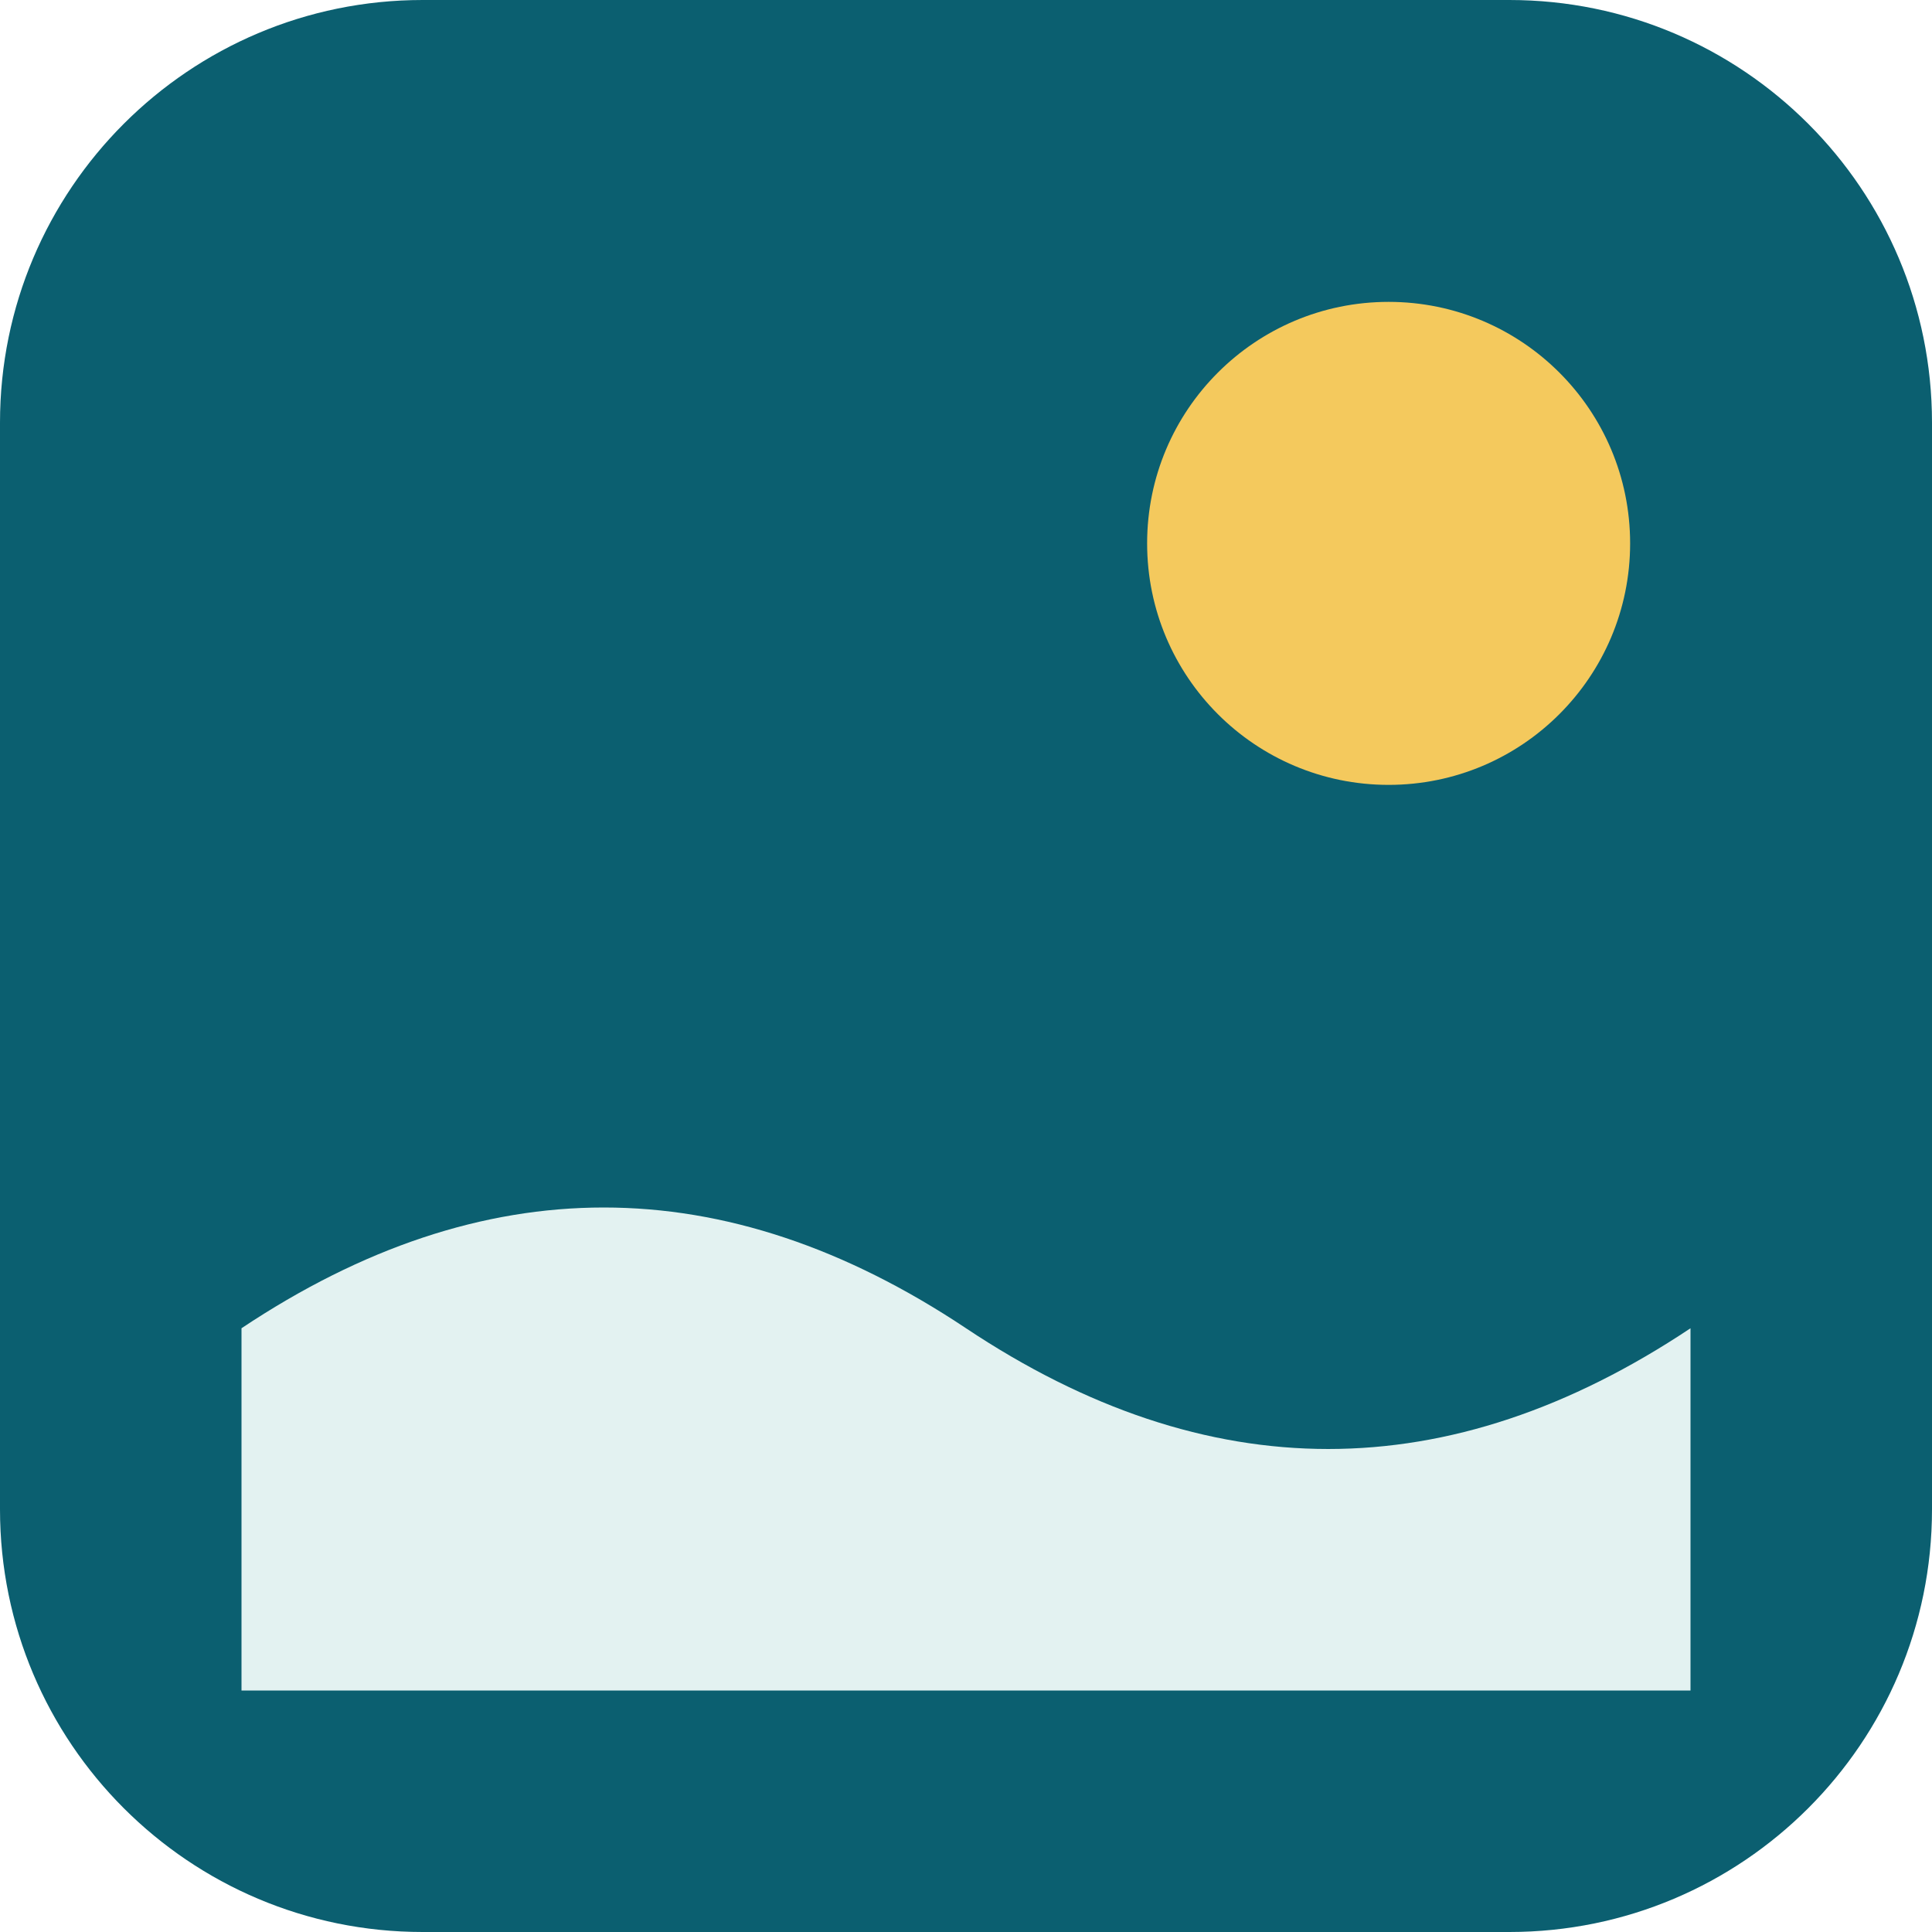
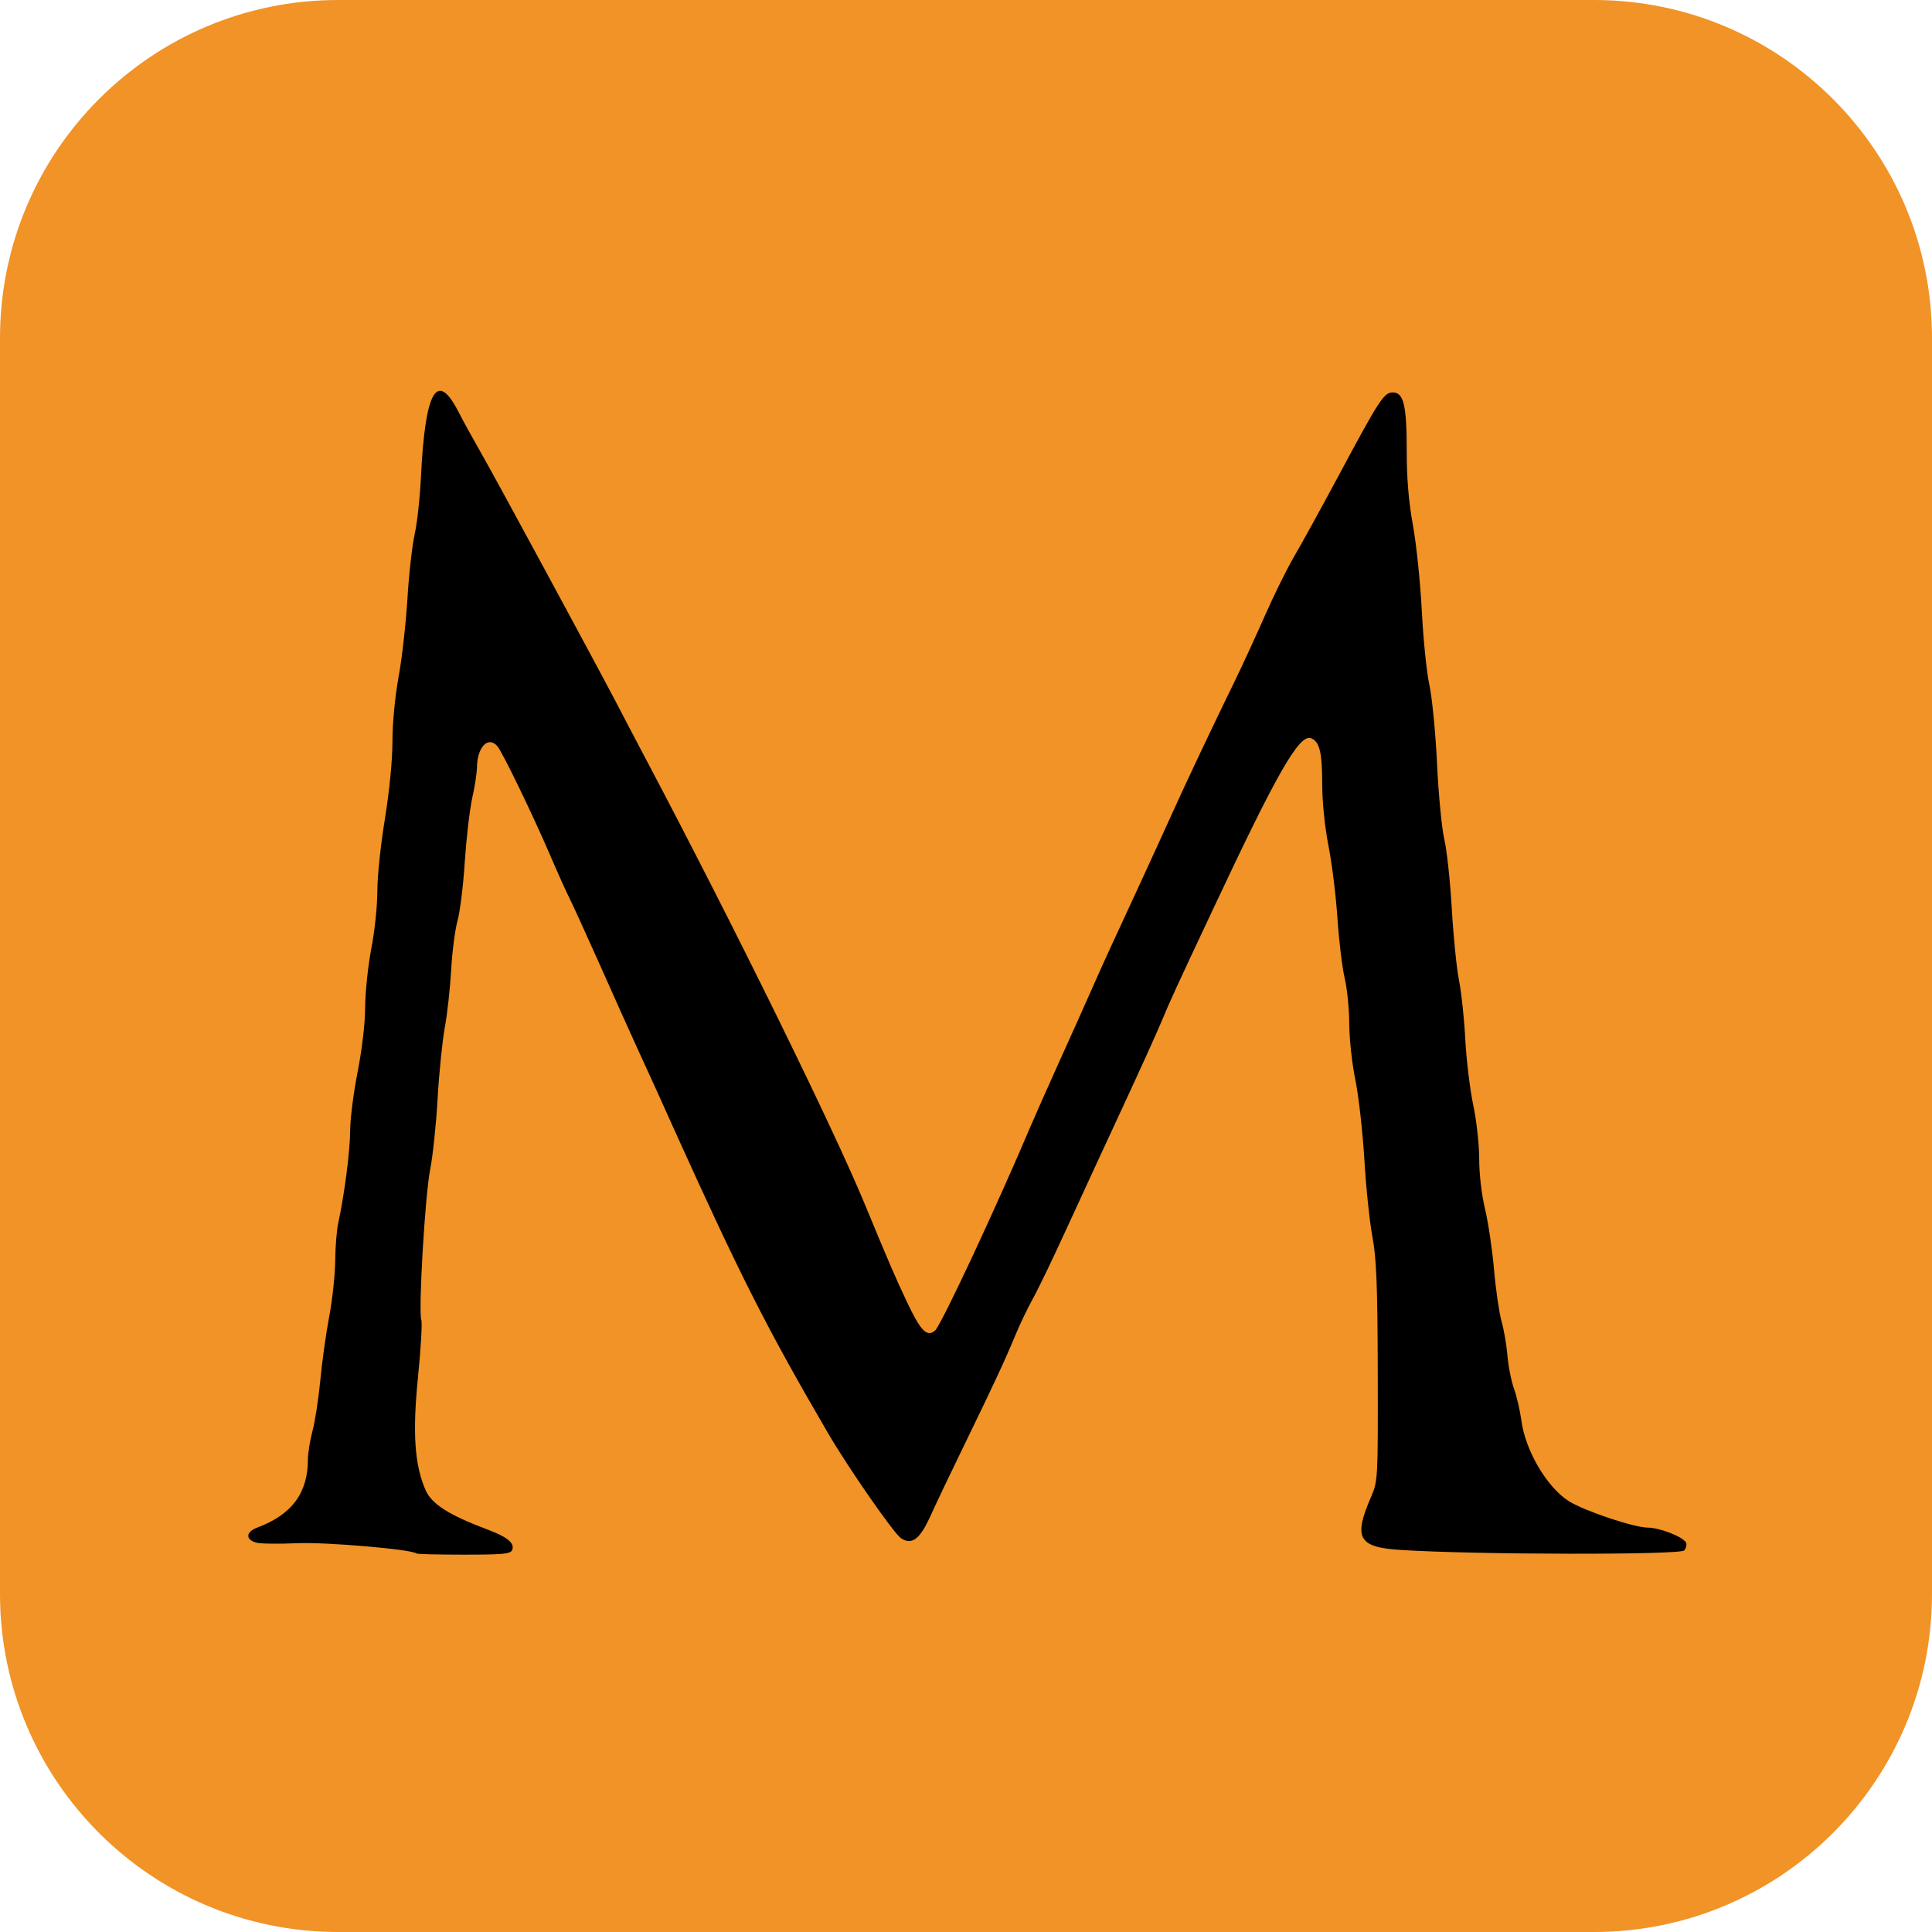
- <svg xmlns="http://www.w3.org/2000/svg" viewBox="0 0 64 64">
-   <rect width="64" height="64" rx="14" fill="#0b5f70" />
-   <circle cx="46" cy="18" r="8" fill="#f4c95d" />
-   <path d="M8 44 Q20 36 32 44 T56 44 V56 H8 Z" fill="#e3f2f1" />
+ <svg xmlns="http://www.w3.org/2000/svg" viewBox="2 244 160 160">
+   <rect x="2" y="244" width="160" height="160" rx="28" fill="#f19326" />
+   <path fill="#000000" d="M36.48 372.65 C36.11 372.31 29.04 371.70 26.63 371.80 C25.11 371.87 23.59 371.85 23.25 371.76 C22.31 371.52 22.34 370.87 23.30 370.51 C26.17 369.43 27.49 367.66 27.50 364.88 C27.50 364.32 27.68 363.26 27.88 362.50 C28.09 361.74 28.37 359.89 28.52 358.38 C28.66 356.86 28.99 354.47 29.26 353.05 C29.53 351.63 29.75 349.55 29.76 348.42 C29.77 347.30 29.88 345.87 30.02 345.25 C30.53 342.89 30.99 339.31 31.00 337.62 C31.00 336.66 31.28 334.47 31.62 332.75 C31.99 330.86 32.24 328.73 32.24 327.38 C32.25 326.14 32.48 323.97 32.75 322.55 C33.03 321.14 33.25 319.00 33.25 317.79 C33.25 316.59 33.53 313.89 33.88 311.80 C34.25 309.49 34.50 306.98 34.50 305.42 C34.50 303.91 34.71 301.71 35.00 300.11 C35.28 298.61 35.61 295.69 35.74 293.62 C35.86 291.56 36.14 289.14 36.34 288.25 C36.54 287.36 36.78 285.22 36.86 283.50 C37.21 276.35 38.18 274.64 39.95 278.07 C40.39 278.93 41.27 280.52 41.90 281.62 C43.02 283.56 51.13 298.56 53.00 302.12 C53.50 303.09 54.65 305.28 55.56 307.00 C62.80 320.70 70.98 337.34 73.63 343.75 C75.61 348.54 76.07 349.62 77.09 351.78 C78.24 354.22 78.76 354.76 79.43 354.20 C79.92 353.80 84.49 344.02 87.36 337.25 C87.68 336.49 88.73 334.13 89.69 332.00 C90.66 329.87 91.86 327.17 92.38 326.00 C93.42 323.65 93.93 322.53 96.32 317.38 C97.21 315.45 98.42 312.81 99.01 311.50 C100.20 308.86 102.41 304.18 104.27 300.38 C104.94 299.00 106.06 296.56 106.77 294.95 C107.47 293.35 108.53 291.21 109.11 290.20 C109.70 289.20 111.36 286.18 112.80 283.50 C116.24 277.07 116.61 276.50 117.35 276.50 C118.25 276.50 118.50 277.58 118.50 281.38 C118.50 283.65 118.66 285.59 119.02 287.53 C119.30 289.10 119.63 292.29 119.75 294.62 C119.87 296.96 120.15 299.72 120.38 300.75 C120.60 301.78 120.89 304.71 121.01 307.25 C121.13 309.79 121.40 312.61 121.61 313.50 C121.82 314.39 122.10 316.98 122.23 319.25 C122.36 321.52 122.63 324.22 122.84 325.25 C123.04 326.28 123.27 328.48 123.35 330.12 C123.44 331.77 123.73 334.18 124.00 335.48 C124.28 336.78 124.50 338.79 124.50 339.98 C124.50 341.23 124.70 342.96 124.99 344.14 C125.25 345.26 125.59 347.51 125.73 349.14 C125.87 350.78 126.15 352.69 126.34 353.38 C126.54 354.06 126.76 355.36 126.84 356.25 C126.91 357.14 127.16 358.38 127.38 359.00 C127.61 359.62 127.88 360.82 128.00 361.67 C128.32 364.13 130.13 367.20 131.94 368.33 C133.22 369.13 137.31 370.50 138.44 370.51 C139.42 370.51 141.31 371.24 141.62 371.73 C141.71 371.89 141.65 372.19 141.48 372.40 C141.16 372.78 124.20 372.76 118.00 372.36 C114.48 372.14 114.06 371.38 115.56 367.93 C116.11 366.65 116.12 366.45 116.10 357.62 C116.08 350.33 115.99 348.20 115.65 346.38 C115.42 345.14 115.12 342.27 114.99 340.00 C114.85 337.73 114.52 334.78 114.25 333.45 C113.97 332.12 113.75 330.04 113.74 328.83 C113.74 327.62 113.57 325.89 113.36 325.00 C113.15 324.11 112.88 321.86 112.76 320.00 C112.63 318.14 112.30 315.44 112.01 314.00 C111.71 312.46 111.50 310.38 111.50 308.95 C111.50 306.31 111.28 305.41 110.58 305.14 C109.61 304.76 107.78 307.95 102.42 319.38 C99.35 325.90 98.87 326.96 98.18 328.62 C97.84 329.45 96.41 332.60 95.01 335.62 C93.60 338.65 91.50 343.21 90.33 345.75 C89.17 348.29 87.89 350.94 87.50 351.62 C87.12 352.31 86.49 353.61 86.12 354.50 C85.25 356.60 84.41 358.42 81.88 363.62 C80.74 365.96 79.47 368.62 79.06 369.54 C78.17 371.49 77.52 371.98 76.62 371.39 C76.04 371.02 72.28 365.60 70.61 362.75 C65.50 353.99 63.35 349.75 57.76 337.38 C57.33 336.41 56.77 335.18 56.52 334.62 C56.27 334.07 55.55 332.50 54.92 331.12 C54.29 329.75 52.82 326.48 51.66 323.86 C50.49 321.24 49.36 318.77 49.15 318.36 C48.94 317.96 48.18 316.27 47.47 314.62 C46.10 311.44 43.63 306.33 43.20 305.81 C42.44 304.90 41.50 305.87 41.50 307.58 C41.49 308.02 41.32 309.16 41.10 310.12 C40.89 311.09 40.62 313.45 40.49 315.38 C40.37 317.30 40.10 319.49 39.89 320.25 C39.68 321.01 39.44 322.86 39.36 324.38 C39.27 325.89 39.04 328.02 38.83 329.12 C38.63 330.23 38.36 332.87 38.24 335.00 C38.12 337.13 37.84 339.77 37.62 340.88 C37.20 343.00 36.64 352.52 36.89 353.31 C36.98 353.57 36.85 355.68 36.62 358.01 C36.15 362.67 36.33 365.32 37.25 367.42 C37.75 368.56 39.22 369.49 42.35 370.66 C44.03 371.29 44.63 371.79 44.42 372.36 C44.29 372.69 43.69 372.75 40.42 372.75 C38.31 372.75 36.54 372.71 36.48 372.65 Z" />
</svg>
